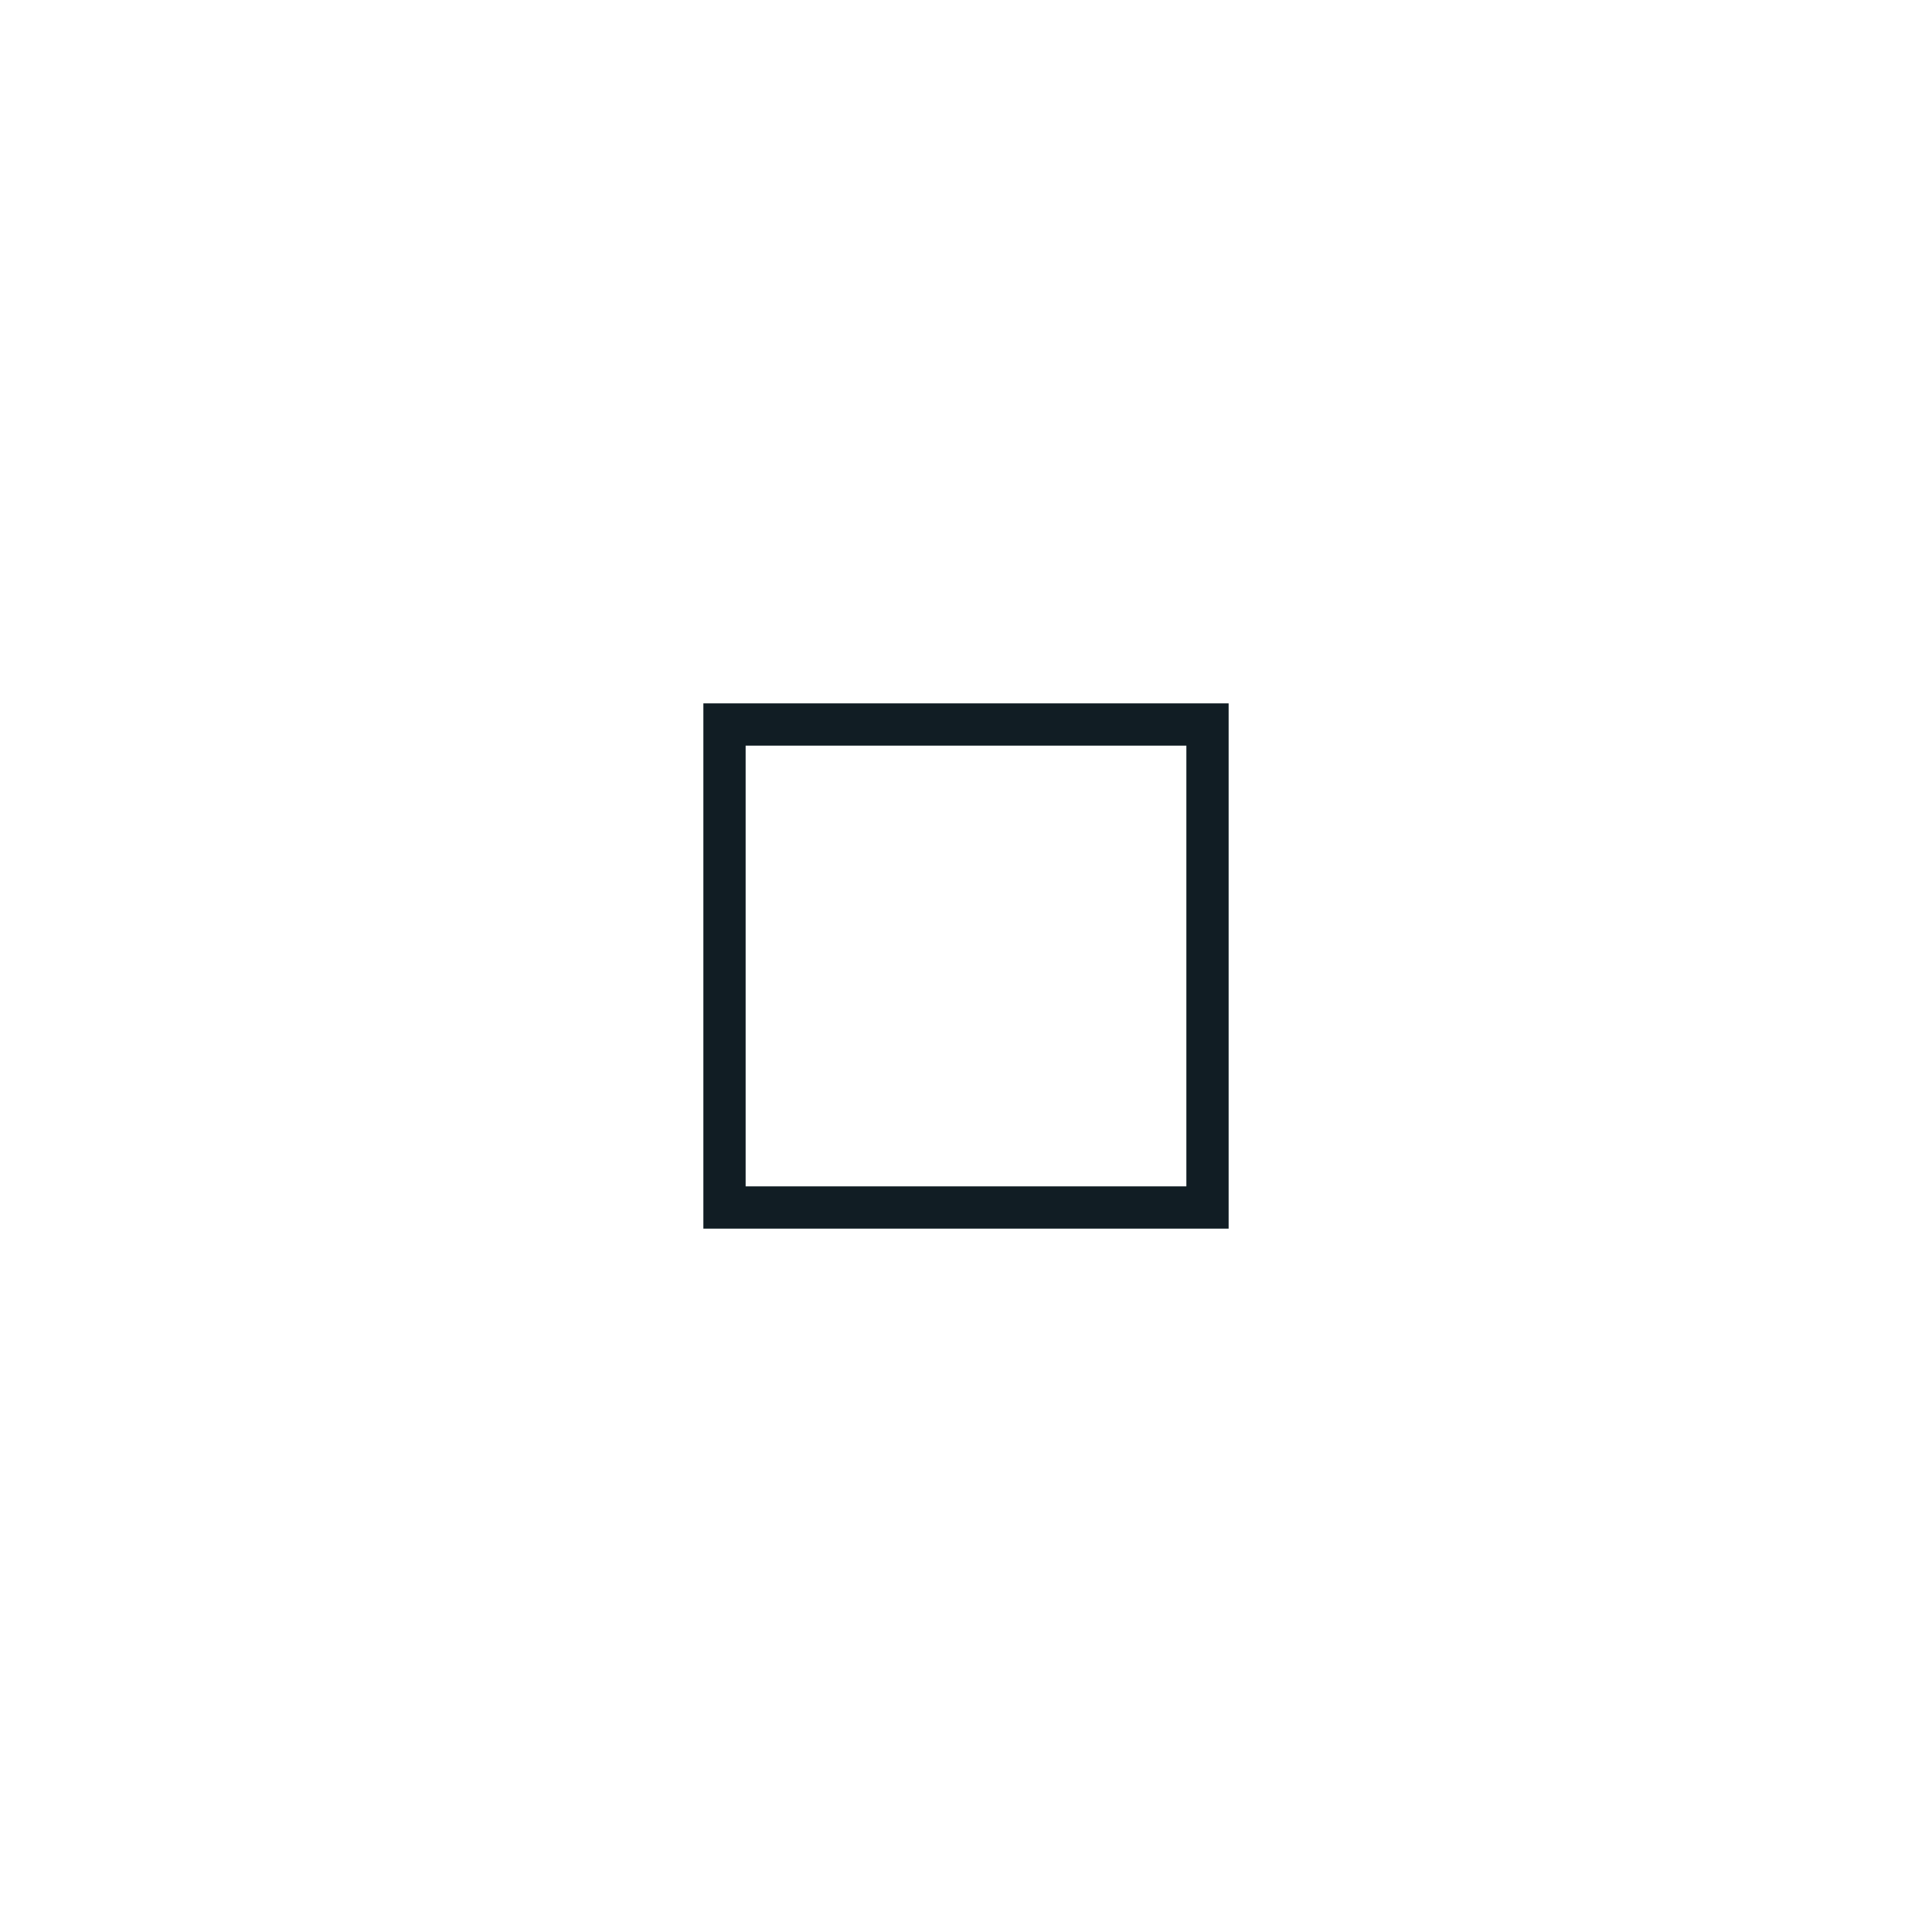
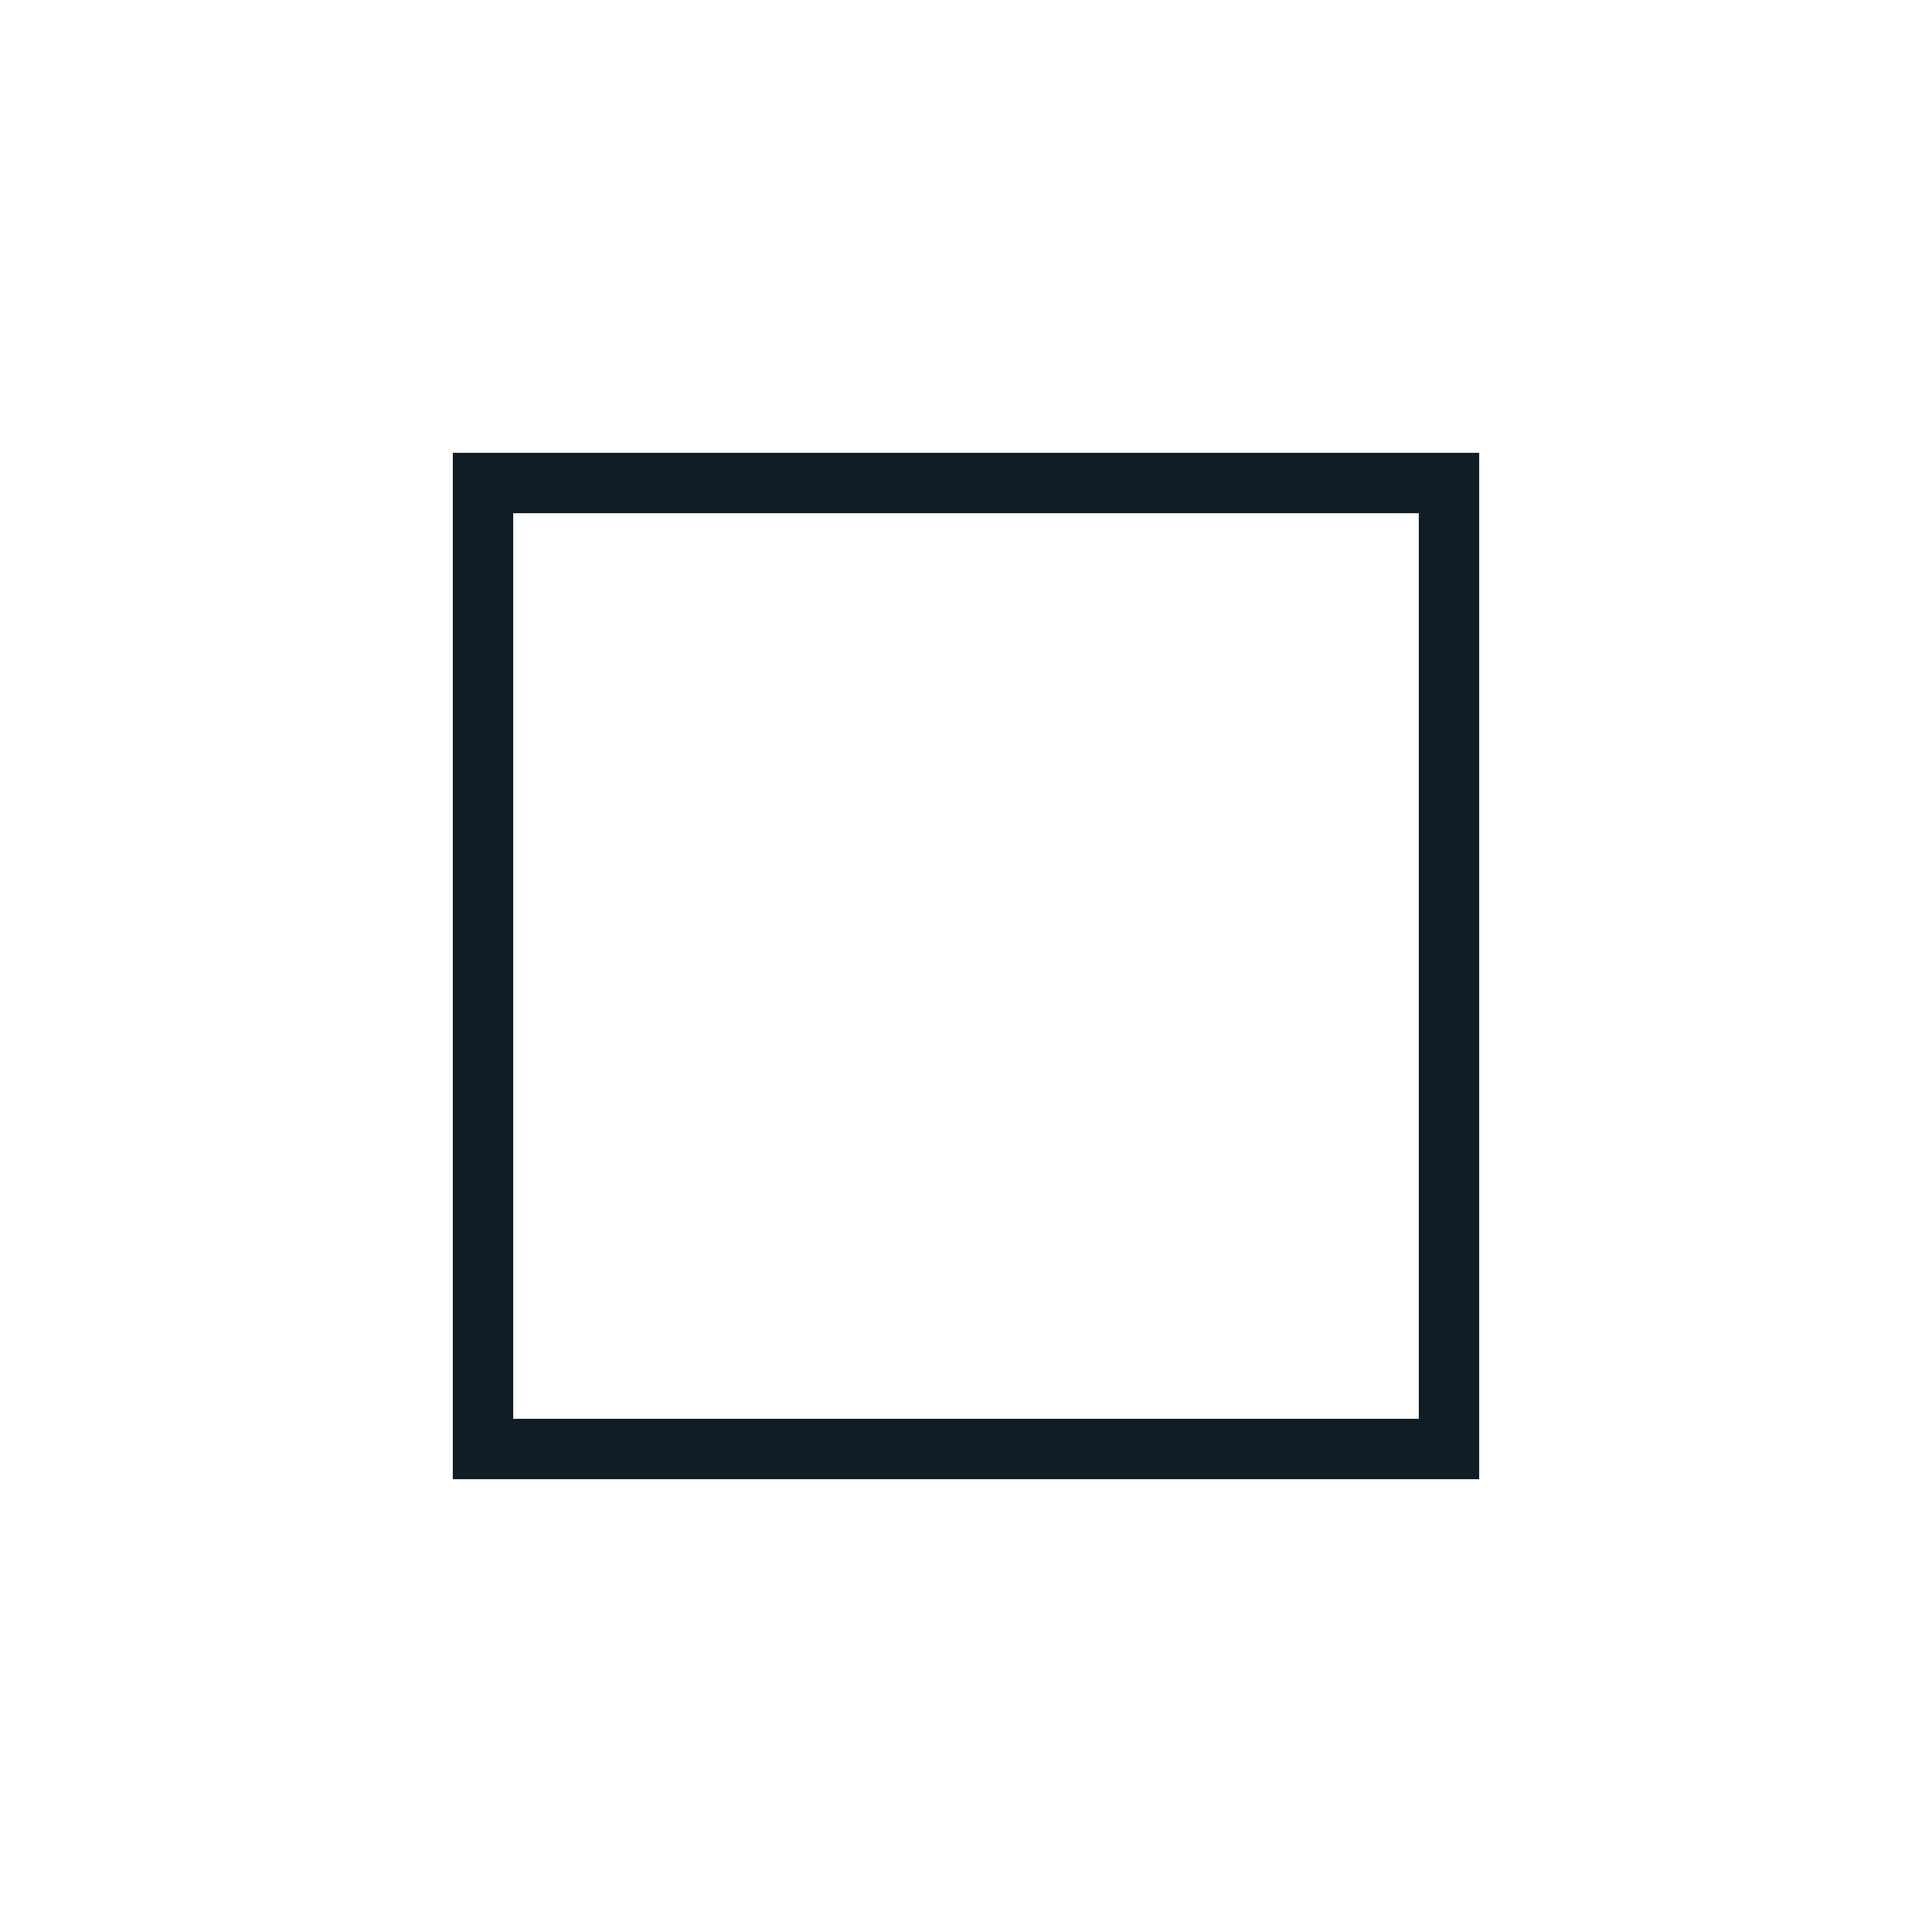
- <svg xmlns="http://www.w3.org/2000/svg" width="1600" height="1600" viewBox="0 0 1600 1600" fill="none">
+ <svg xmlns="http://www.w3.org/2000/svg" width="800" height="800" viewBox="0 0 1600 1600" fill="none">
  <g transform="translate(800, 800)">
-     <rect x="-200" y="-200" width="400" height="400" stroke="#111D24" stroke-width="35">
+     <rect x="-400" y="-400" width="800" height="800" stroke="#111D24" stroke-width="50">
      <animateTransform attributeType="xml" attributeName="transform" type="rotate" from="0" to="360" begin="0" dur="14s" repeatCount="indefinite" />
    </rect>
  </g>
</svg>
